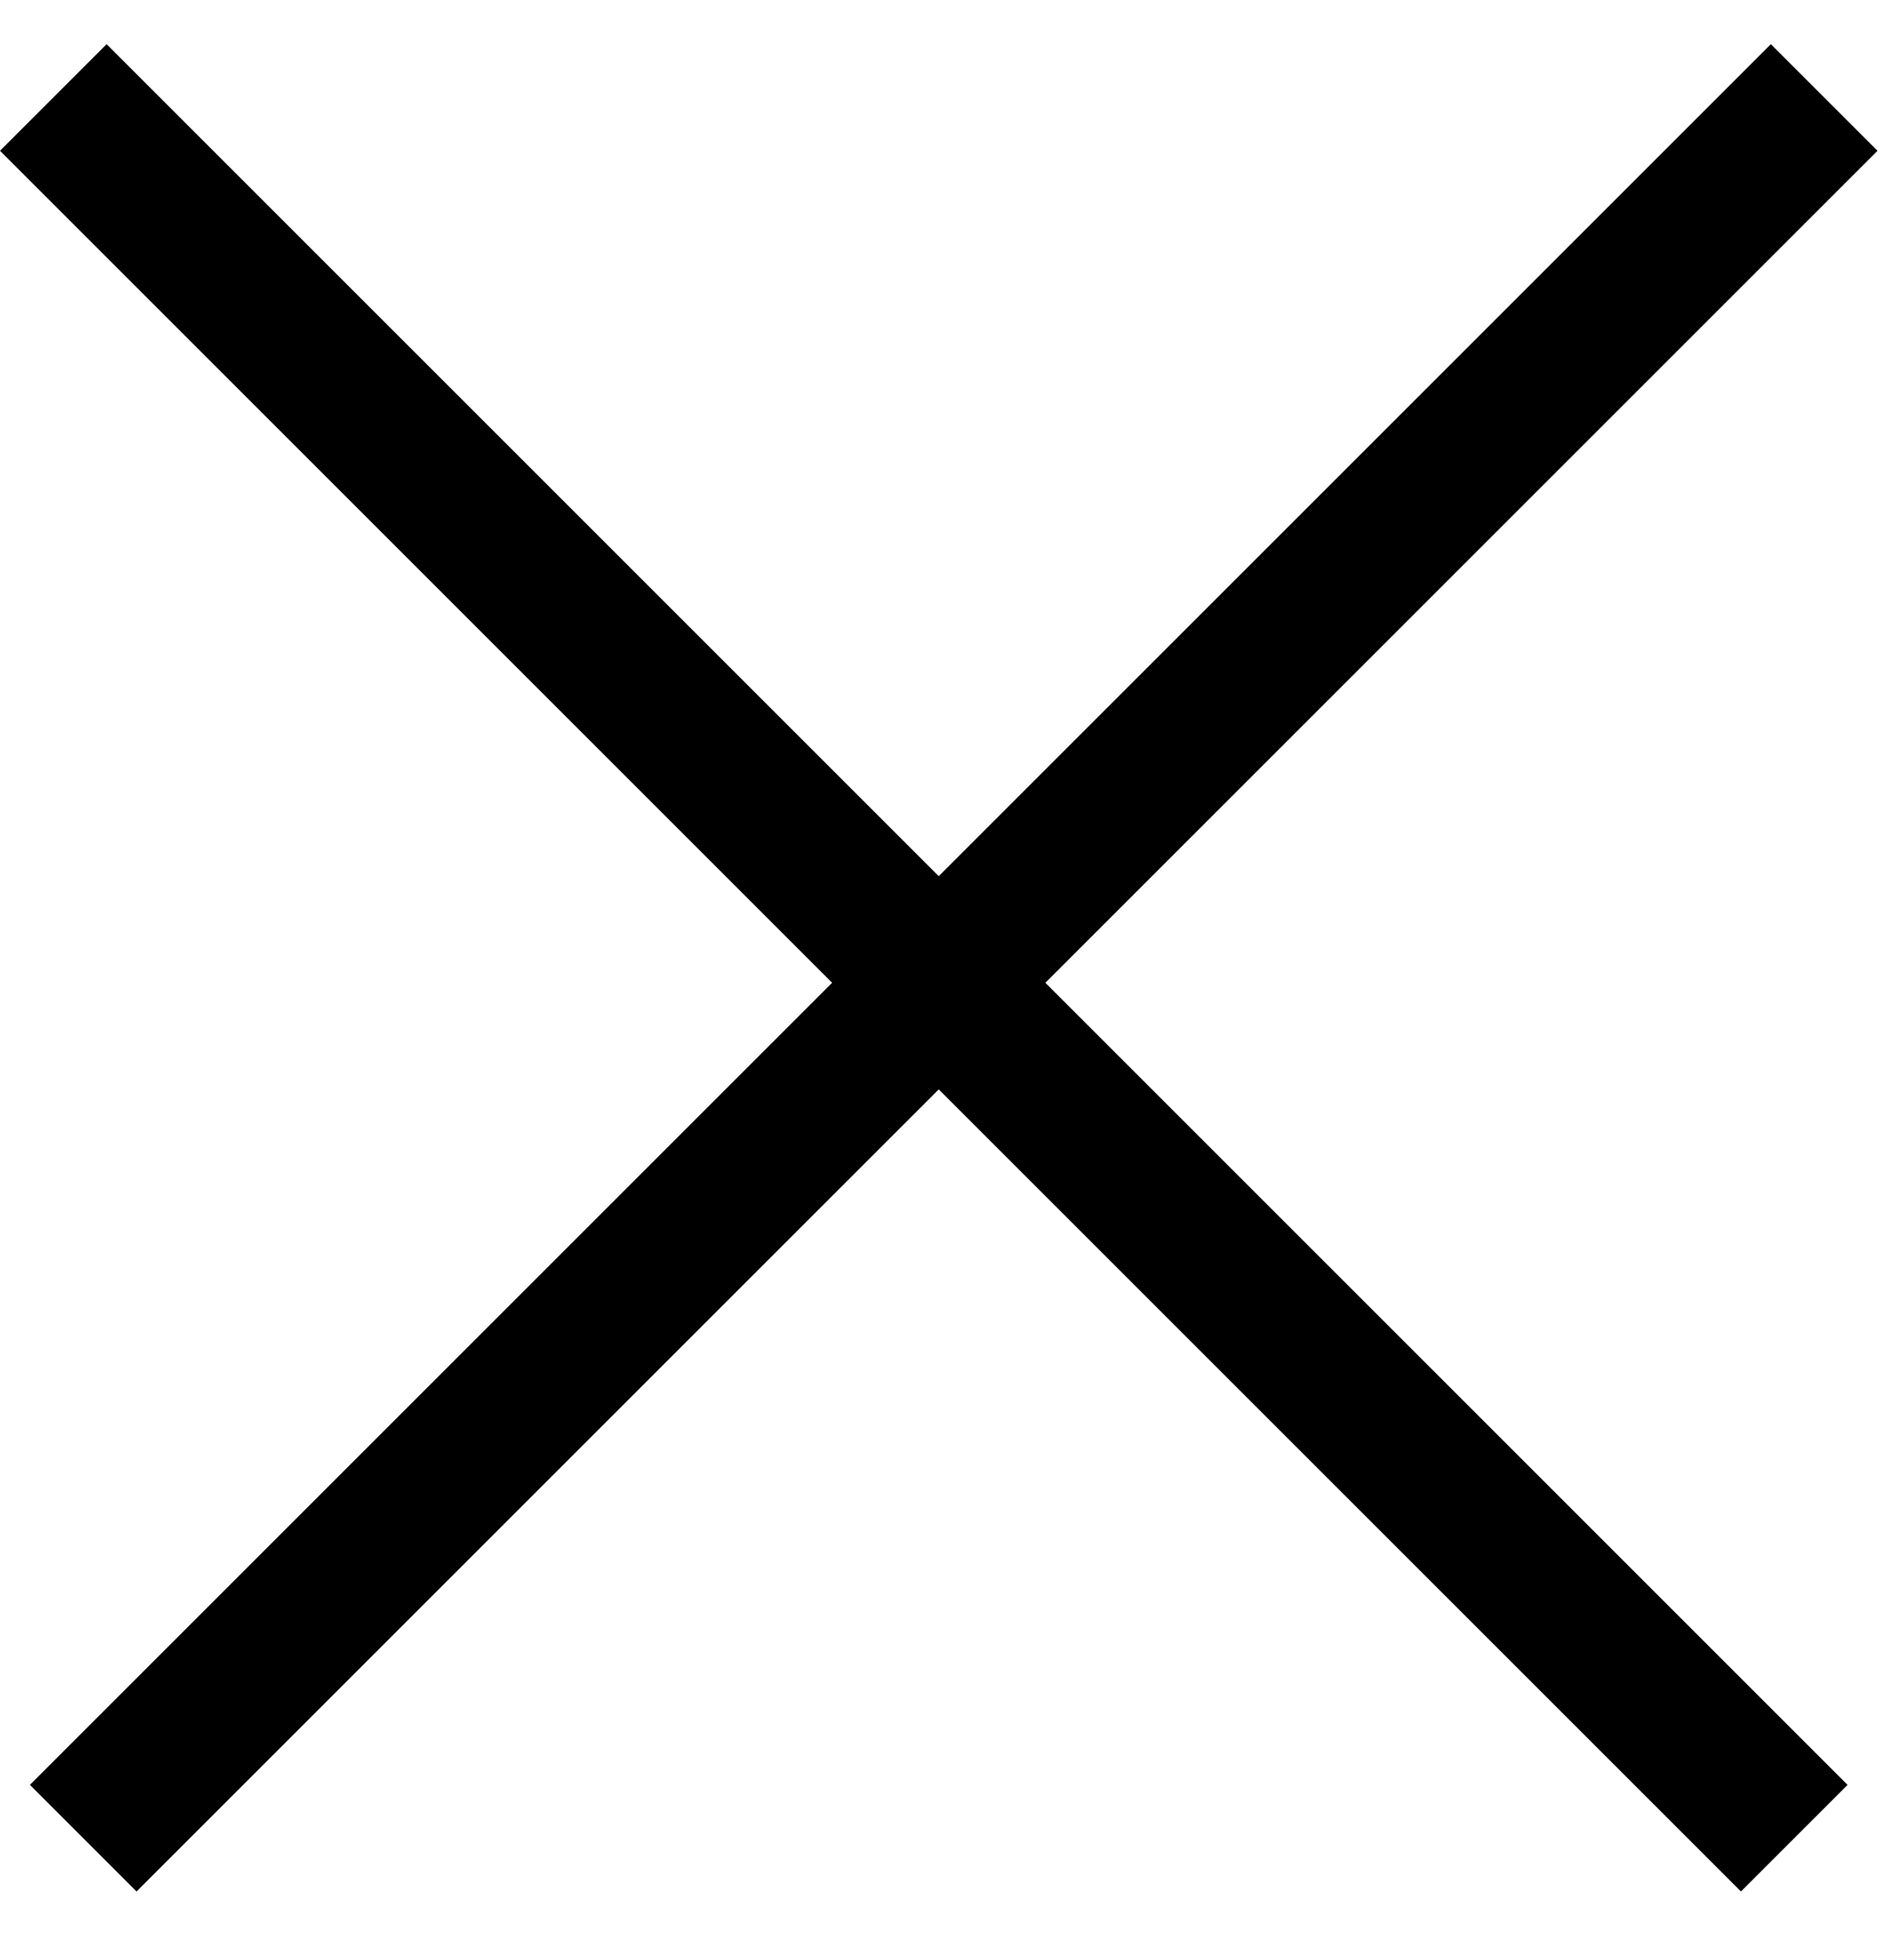
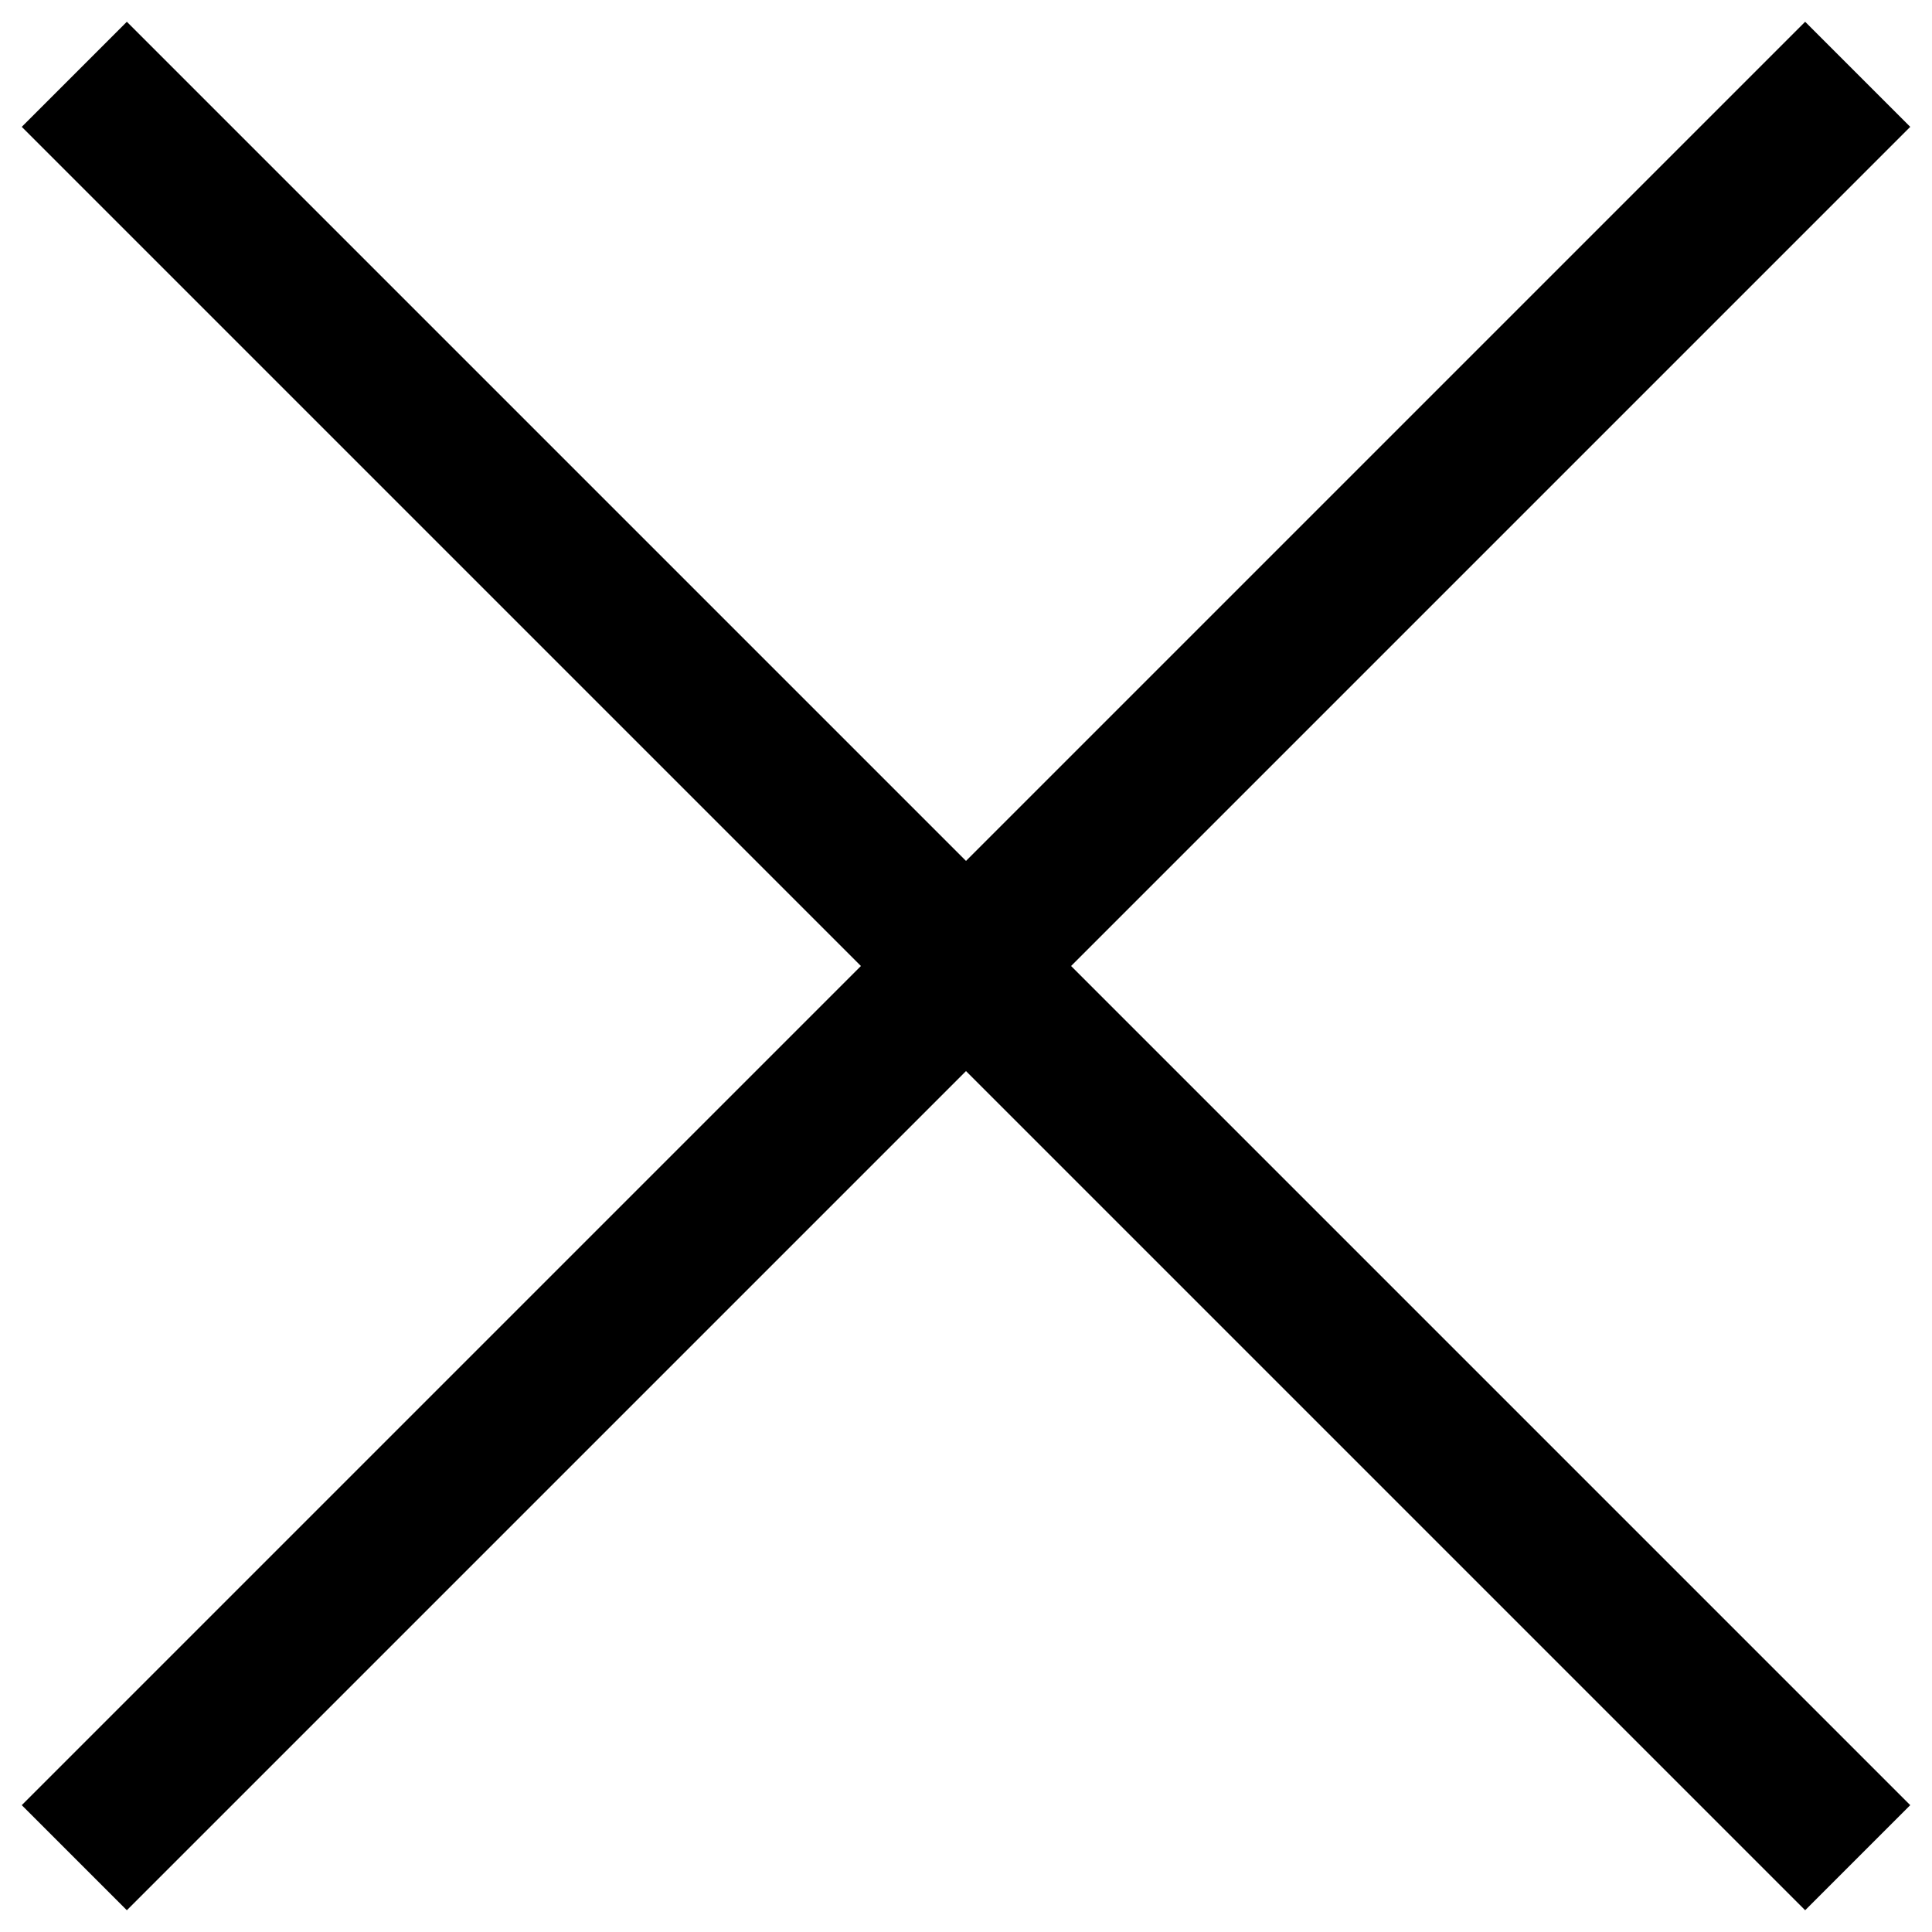
- <svg xmlns="http://www.w3.org/2000/svg" width="25" height="26" viewBox="0 0 25 26" fill="none">
-   <line x1="0.707" y1="1.293" x2="23.798" y2="24.384" stroke="black" stroke-width="2" />
-   <line x1="1.104" y1="24.384" x2="24.195" y2="1.293" stroke="black" stroke-width="2" />
+ <svg xmlns="http://www.w3.org/2000/svg" width="26" height="26" viewBox="0 0 26 26" fill="none">
+   <path d="M1 1L25 25" stroke="black" stroke-width="2" />
+   <path d="M25 1L1 25" stroke="black" stroke-width="2" />
</svg>
